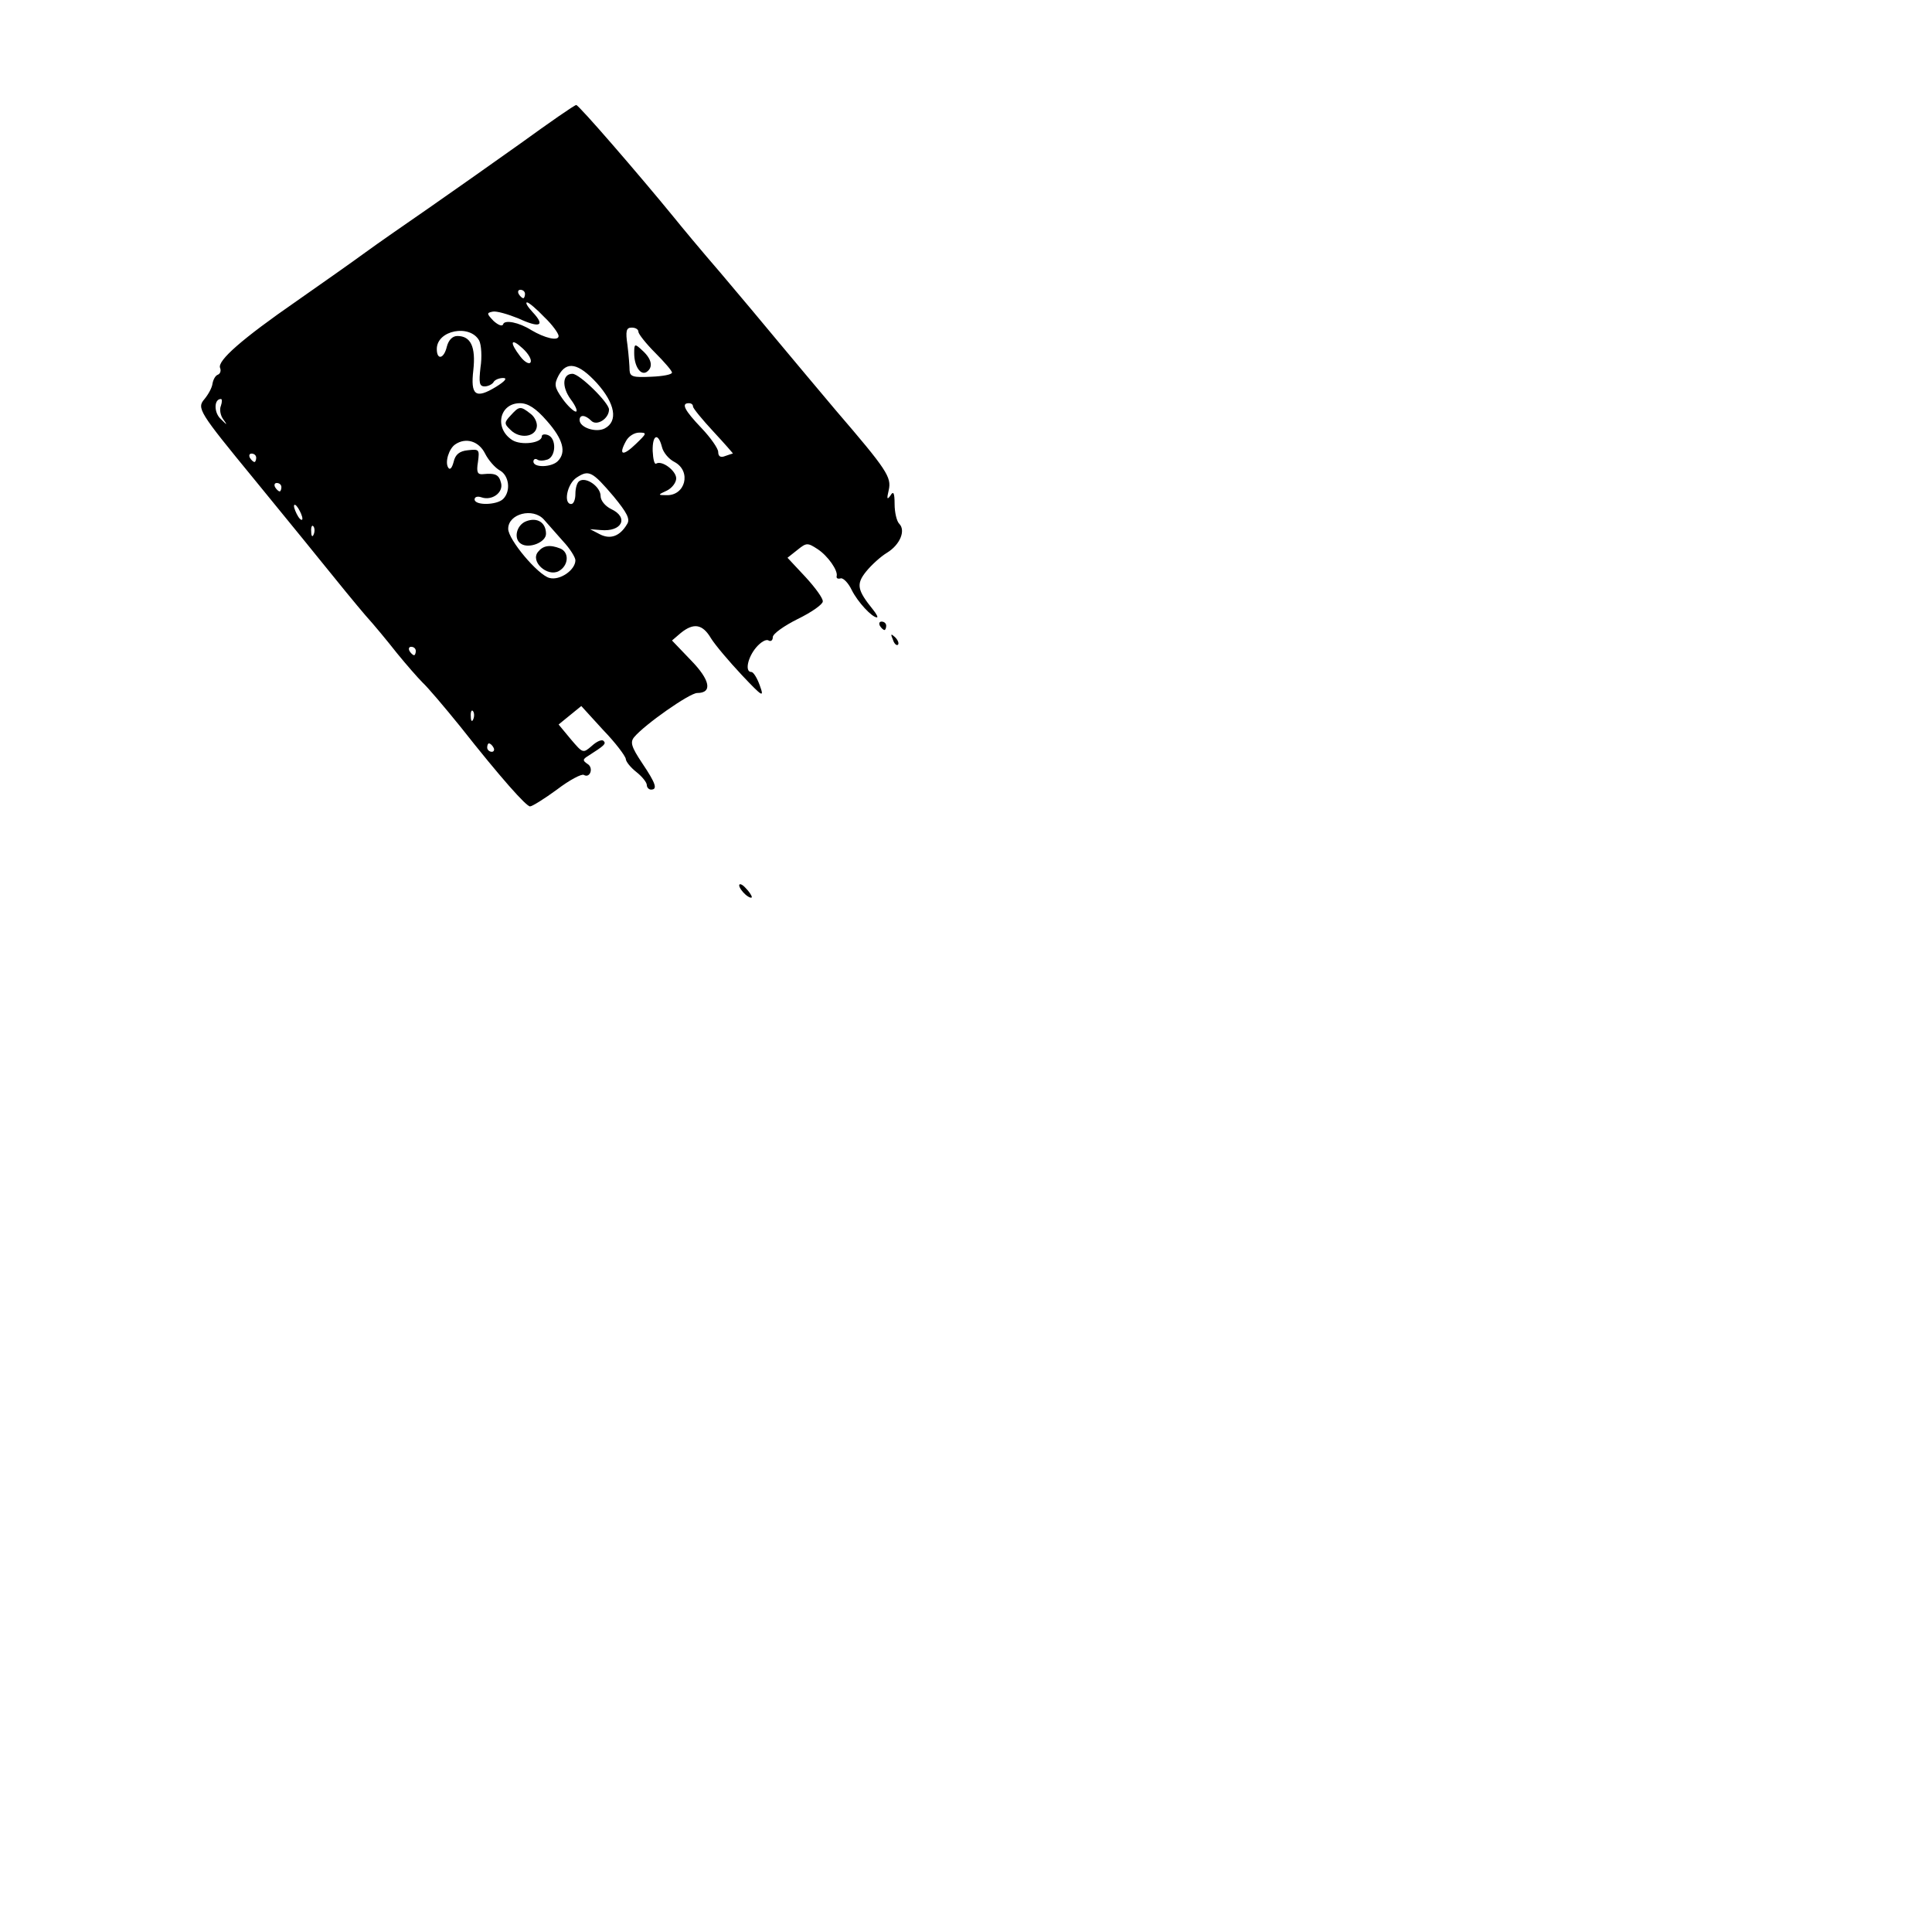
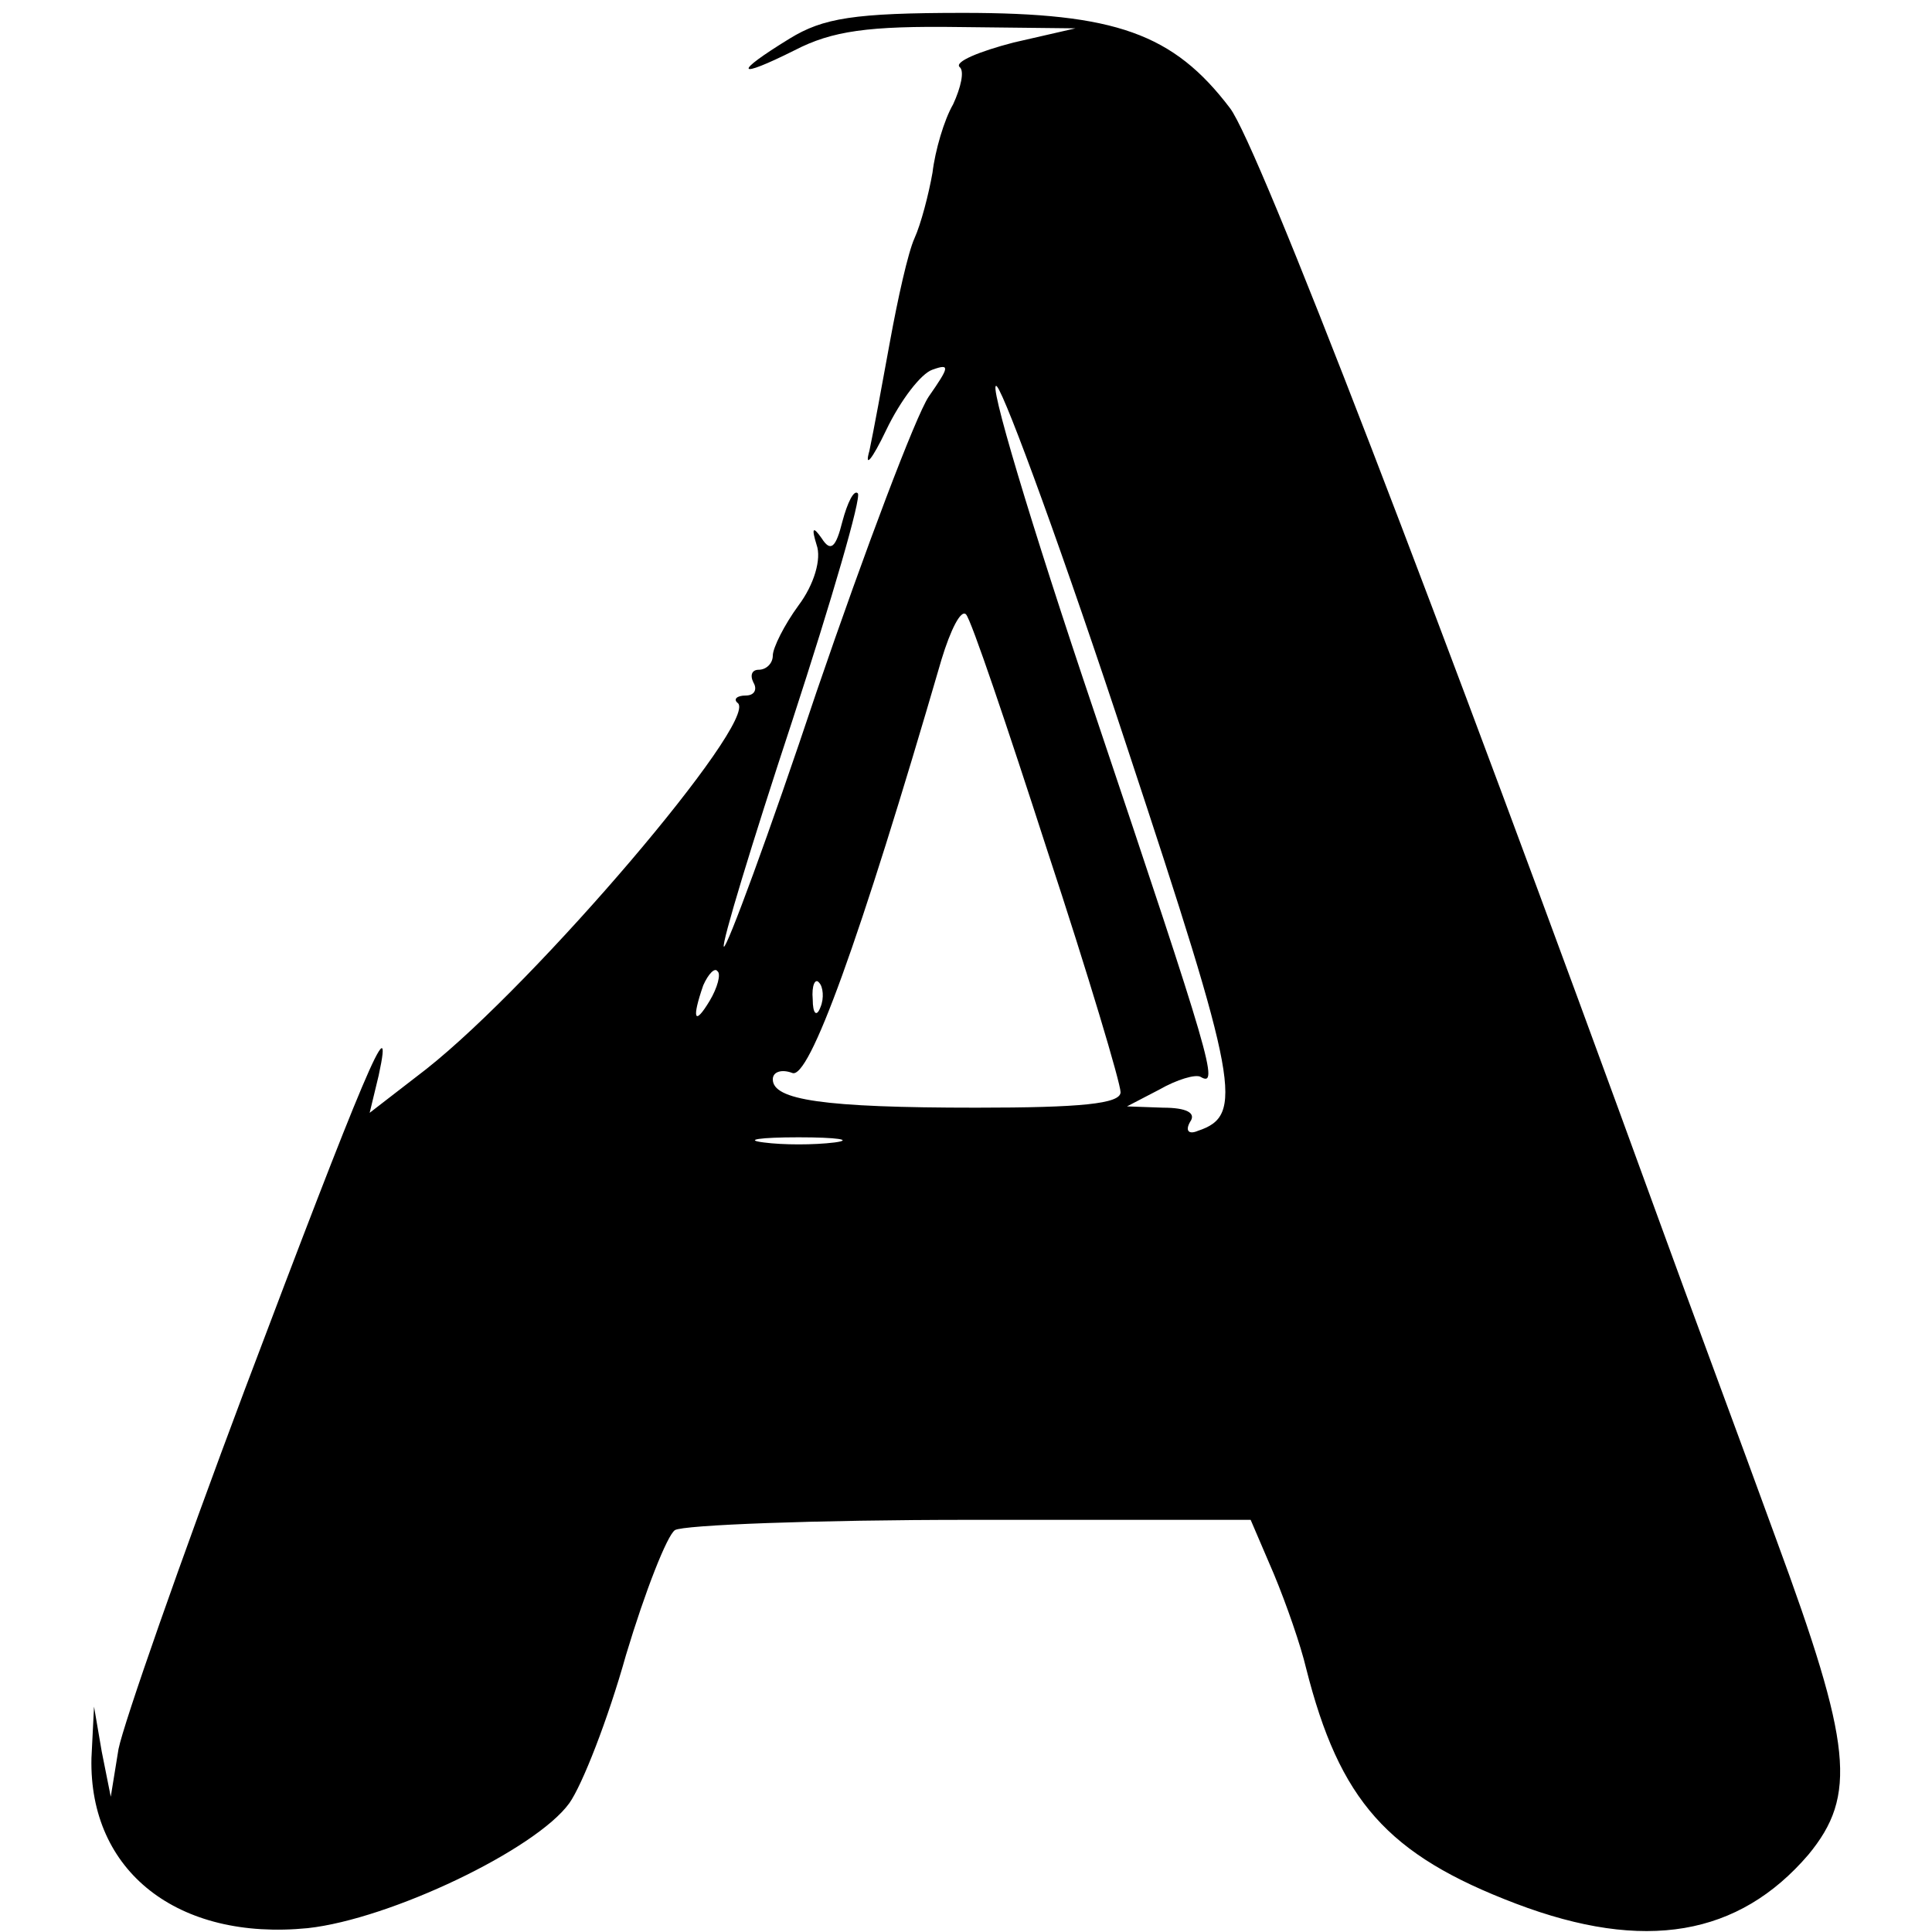
- <svg xmlns="http://www.w3.org/2000/svg" version="1.0" width="460pt" height="460pt" viewBox="0 0 460 460" preserveAspectRatio="xMidYMid meet">
-   <g transform="translate(0,460) scale(0.1,-0.1)" fill="#000000" stroke="none">
-     <path d="M1240 4259 c-69 -49 -168 -119 -220 -155 -52 -36 -120 -83 -150 -105 -30 -22 -104 -74 -164 -116 -130 -90 -189 -142 -182 -159 3 -7 0 -14 -5 -16 -6 -2 -11 -11 -13 -21 -1 -10 -10 -26 -19 -37 -19 -22 -14 -30 119 -192 43 -53 113 -138 154 -189 41 -51 91 -112 110 -134 20 -22 53 -62 75 -90 22 -27 50 -59 61 -70 12 -11 52 -58 90 -105 97 -123 157 -190 166 -190 5 0 34 18 64 40 30 23 59 38 64 35 15 -9 24 17 9 26 -12 8 -12 11 1 19 39 25 44 29 37 36 -4 4 -16 -1 -28 -12 -21 -18 -21 -18 -50 16 l-29 35 27 22 27 22 52 -57 c30 -31 53 -62 54 -69 0 -6 11 -20 25 -31 14 -11 25 -25 25 -31 0 -6 5 -11 10 -11 16 0 12 14 -21 63 -26 39 -29 50 -19 62 25 30 132 105 150 105 37 0 31 31 -15 78 l-45 47 21 18 c31 25 52 21 72 -13 10 -16 43 -55 73 -87 50 -53 54 -55 43 -25 -6 17 -15 32 -20 32 -16 0 -9 34 11 58 11 13 24 21 30 17 5 -3 10 0 10 8 0 8 27 27 59 43 33 16 60 35 60 42 1 7 -18 33 -41 58 l-43 46 24 19 c21 17 24 17 47 2 25 -16 50 -52 46 -65 -1 -5 3 -7 10 -5 6 1 18 -11 26 -28 14 -28 48 -65 60 -65 3 0 -1 8 -9 18 -38 47 -41 61 -17 91 13 16 35 36 50 45 31 19 45 53 29 69 -6 6 -11 27 -11 47 0 27 -3 32 -10 20 -8 -11 -9 -8 -4 13 7 31 -4 48 -126 190 -41 49 -102 121 -135 161 -33 40 -96 115 -140 167 -45 52 -94 111 -110 131 -85 104 -227 268 -233 268 -4 0 -63 -41 -132 -91z m10 -359 c0 -5 -2 -10 -4 -10 -3 0 -8 5 -11 10 -3 6 -1 10 4 10 6 0 11 -4 11 -10z m46 -55 c19 -18 34 -39 34 -45 0 -13 -33 -5 -65 14 -30 19 -64 25 -67 14 -2 -6 -12 -2 -23 8 -16 17 -17 19 -2 22 9 2 36 -6 61 -16 52 -24 65 -18 34 15 -12 13 -18 23 -13 23 4 0 23 -16 41 -35z m-155 -56 c5 -10 7 -39 3 -64 -4 -36 -3 -45 10 -45 8 0 18 5 21 10 3 6 14 10 23 10 11 0 4 -8 -17 -21 -49 -30 -61 -20 -54 40 6 55 -6 81 -38 81 -12 0 -21 -10 -25 -25 -7 -30 -24 -33 -24 -6 0 45 79 60 101 20z m379 21 c0 -5 18 -28 40 -50 22 -22 40 -43 40 -47 0 -5 -23 -9 -50 -10 -42 -2 -50 0 -51 15 0 9 -2 36 -5 60 -5 34 -3 42 10 42 9 0 16 -4 16 -10z m-257 -73 c-3 -5 -14 1 -24 14 -27 35 -23 46 6 19 13 -12 22 -27 18 -33z m158 -49 c44 -49 51 -91 19 -108 -21 -11 -60 2 -60 20 0 13 13 13 28 -2 13 -13 42 5 42 27 0 16 -70 85 -87 85 -24 0 -26 -31 -4 -61 12 -16 17 -29 12 -29 -5 0 -20 14 -32 31 -19 27 -20 34 -9 55 19 35 47 30 91 -18z m-895 -54 c-4 -9 -1 -24 6 -33 10 -14 9 -14 -6 1 -17 15 -17 48 0 48 3 0 3 -7 0 -16z m776 -36 c39 -44 47 -75 26 -96 -15 -15 -58 -16 -58 -1 0 5 4 8 9 5 5 -4 16 -3 25 0 20 8 21 50 1 58 -8 3 -15 2 -15 -3 0 -16 -49 -22 -70 -9 -44 28 -31 88 18 88 19 0 38 -12 64 -42z m348 34 c0 -4 22 -31 49 -60 26 -28 47 -52 46 -52 -2 0 -10 -3 -19 -6 -10 -4 -16 -1 -16 10 0 8 -18 34 -40 57 -40 42 -49 59 -30 59 6 0 10 -3 10 -8z m-136 -89 c-31 -30 -42 -27 -24 6 6 12 20 21 32 21 19 0 18 -2 -8 -27z m62 -7 c3 -13 16 -29 30 -36 41 -22 26 -81 -20 -79 -20 0 -20 1 2 11 12 6 22 19 22 29 0 18 -34 44 -48 35 -4 -2 -7 11 -8 30 -1 39 13 45 22 10z m-421 -16 c8 -16 24 -34 35 -40 22 -12 27 -49 8 -68 -15 -15 -68 -16 -68 -1 0 6 7 8 16 5 25 -9 53 11 47 34 -5 20 -13 24 -44 21 -12 -1 -15 5 -11 29 4 30 3 31 -24 28 -20 -2 -30 -10 -34 -28 -4 -15 -9 -20 -13 -13 -8 13 2 45 17 55 25 17 56 8 71 -22z m-545 -10 c0 -5 -2 -10 -4 -10 -3 0 -8 5 -11 10 -3 6 -1 10 4 10 6 0 11 -4 11 -10z m851 -92 c32 -39 40 -54 32 -66 -17 -29 -40 -37 -65 -24 l-23 12 25 -2 c51 -5 68 30 25 50 -14 7 -25 20 -25 31 0 22 -34 46 -50 36 -6 -3 -10 -17 -10 -31 0 -13 -4 -24 -10 -24 -19 0 -10 48 13 63 29 19 37 15 88 -45z m-791 22 c0 -5 -2 -10 -4 -10 -3 0 -8 5 -11 10 -3 6 -1 10 4 10 6 0 11 -4 11 -10z m50 -75 c0 -5 -5 -3 -10 5 -5 8 -10 20 -10 25 0 6 5 3 10 -5 5 -8 10 -19 10 -25z m575 -2 c9 -10 29 -33 45 -51 17 -18 30 -39 30 -46 0 -23 -37 -49 -62 -42 -27 7 -98 91 -98 117 0 36 59 51 85 22z m-548 -35 c-3 -8 -6 -5 -6 6 -1 11 2 17 5 13 3 -3 4 -12 1 -19z m243 -278 c0 -5 -2 -10 -4 -10 -3 0 -8 5 -11 10 -3 6 -1 10 4 10 6 0 11 -4 11 -10z m137 -162 c-3 -8 -6 -5 -6 6 -1 11 2 17 5 13 3 -3 4 -12 1 -19z m48 -68 c3 -5 1 -10 -4 -10 -6 0 -11 5 -11 10 0 6 2 10 4 10 3 0 8 -4 11 -10z" />
-     <path d="M1510 3759 c0 -31 15 -53 29 -45 17 11 13 31 -9 51 -19 18 -20 17 -20 -6z" />
-     <path d="M1216 3611 c-16 -17 -16 -20 0 -35 21 -21 58 -17 62 7 2 10 -5 25 -15 32 -24 19 -27 18 -47 -4z" />
-     <path d="M1253 3359 c-24 -9 -31 -43 -12 -54 19 -12 59 4 59 24 0 27 -21 40 -47 30z" />
-     <path d="M1281 3286 c-19 -23 22 -60 49 -46 24 13 26 45 4 54 -25 10 -41 7 -53 -8z" />
-     <path d="M2095 3110 c3 -5 8 -10 11 -10 2 0 4 5 4 10 0 6 -5 10 -11 10 -5 0 -7 -4 -4 -10z" />
-     <path d="M2126 3077 c3 -10 9 -15 12 -12 3 3 0 11 -7 18 -10 9 -11 8 -5 -6z" />
-     <path d="M1760 2492 c0 -5 7 -15 15 -22 8 -7 15 -9 15 -6 0 4 -7 14 -15 22 -8 9 -15 11 -15 6z" />
+ <svg xmlns="http://www.w3.org/2000/svg" version="1.0" width="150pt" height="150pt" viewBox="0 0 150 150" preserveAspectRatio="xMidYMid meet">
+   <g transform="translate(0,150) scale(0.1,-0.1)" fill="#000000" stroke="none">
+     <path d="M613 1470 c-44 -27 -42 -32 4 -9 29 15 57 19 128 18 l90 -1 -48 -11 c-27 -7 -46 -15 -42 -19 4 -3 1 -16 -5 -29 -7 -12 -14 -36 -16 -53 -3 -17 -9 -40 -14 -51 -5 -11 -13 -47 -19 -80 -6 -33 -13 -71 -16 -85 -4 -14 2 -7 13 16 11 23 27 44 36 47 14 5 13 2 -3 -21 -10 -15 -49 -118 -87 -229 -37 -111 -70 -200 -72 -198 -2 2 22 81 53 175 31 95 54 174 51 177 -3 3 -8 -7 -12 -22 -5 -20 -9 -24 -16 -13 -7 10 -8 8 -4 -5 4 -11 -2 -31 -14 -47 -11 -15 -20 -33 -20 -39 0 -6 -5 -11 -11 -11 -5 0 -7 -4 -4 -10 3 -5 1 -10 -6 -10 -7 0 -10 -3 -6 -6 15 -15 -156 -216 -242 -284 l-44 -34 7 29 c13 60 -13 -3 -104 -244 -50 -133 -94 -259 -98 -279 l-6 -37 -7 35 -6 35 -2 -40 c-2 -88 67 -142 168 -132 64 7 177 61 203 97 10 14 30 65 44 115 15 50 32 93 38 97 6 4 109 8 229 8 l218 0 18 -42 c10 -24 21 -56 25 -73 26 -103 63 -145 163 -183 100 -38 173 -25 227 38 38 46 34 85 -25 245 -28 77 -69 187 -90 245 -175 481 -312 837 -334 866 -44 58 -89 74 -207 74 -85 0 -109 -4 -135 -20z m262 -550 c87 -263 91 -286 55 -298 -7 -3 -10 0 -6 7 5 7 -3 11 -21 11 l-28 1 25 13 c14 8 28 12 32 10 15 -9 8 14 -82 282 -50 148 -84 262 -76 254 7 -8 53 -134 101 -280z m-62 -80 c32 -97 57 -181 57 -188 0 -9 -31 -12 -112 -12 -119 0 -158 6 -158 22 0 6 7 8 15 5 13 -6 52 101 116 321 7 23 15 39 19 35 4 -4 32 -87 63 -183z m-262 -117 c-12 -20 -14 -14 -5 12 4 9 9 14 11 11 3 -2 0 -13 -6 -23z m86 -5 c-3 -8 -6 -5 -6 6 -1 11 2 17 5 13 3 -3 4 -12 1 -19z m11 -105 c-16 -2 -40 -2 -55 0 -16 2 -3 4 27 4 30 0 43 -2 28 -4z" />
  </g>
</svg>
